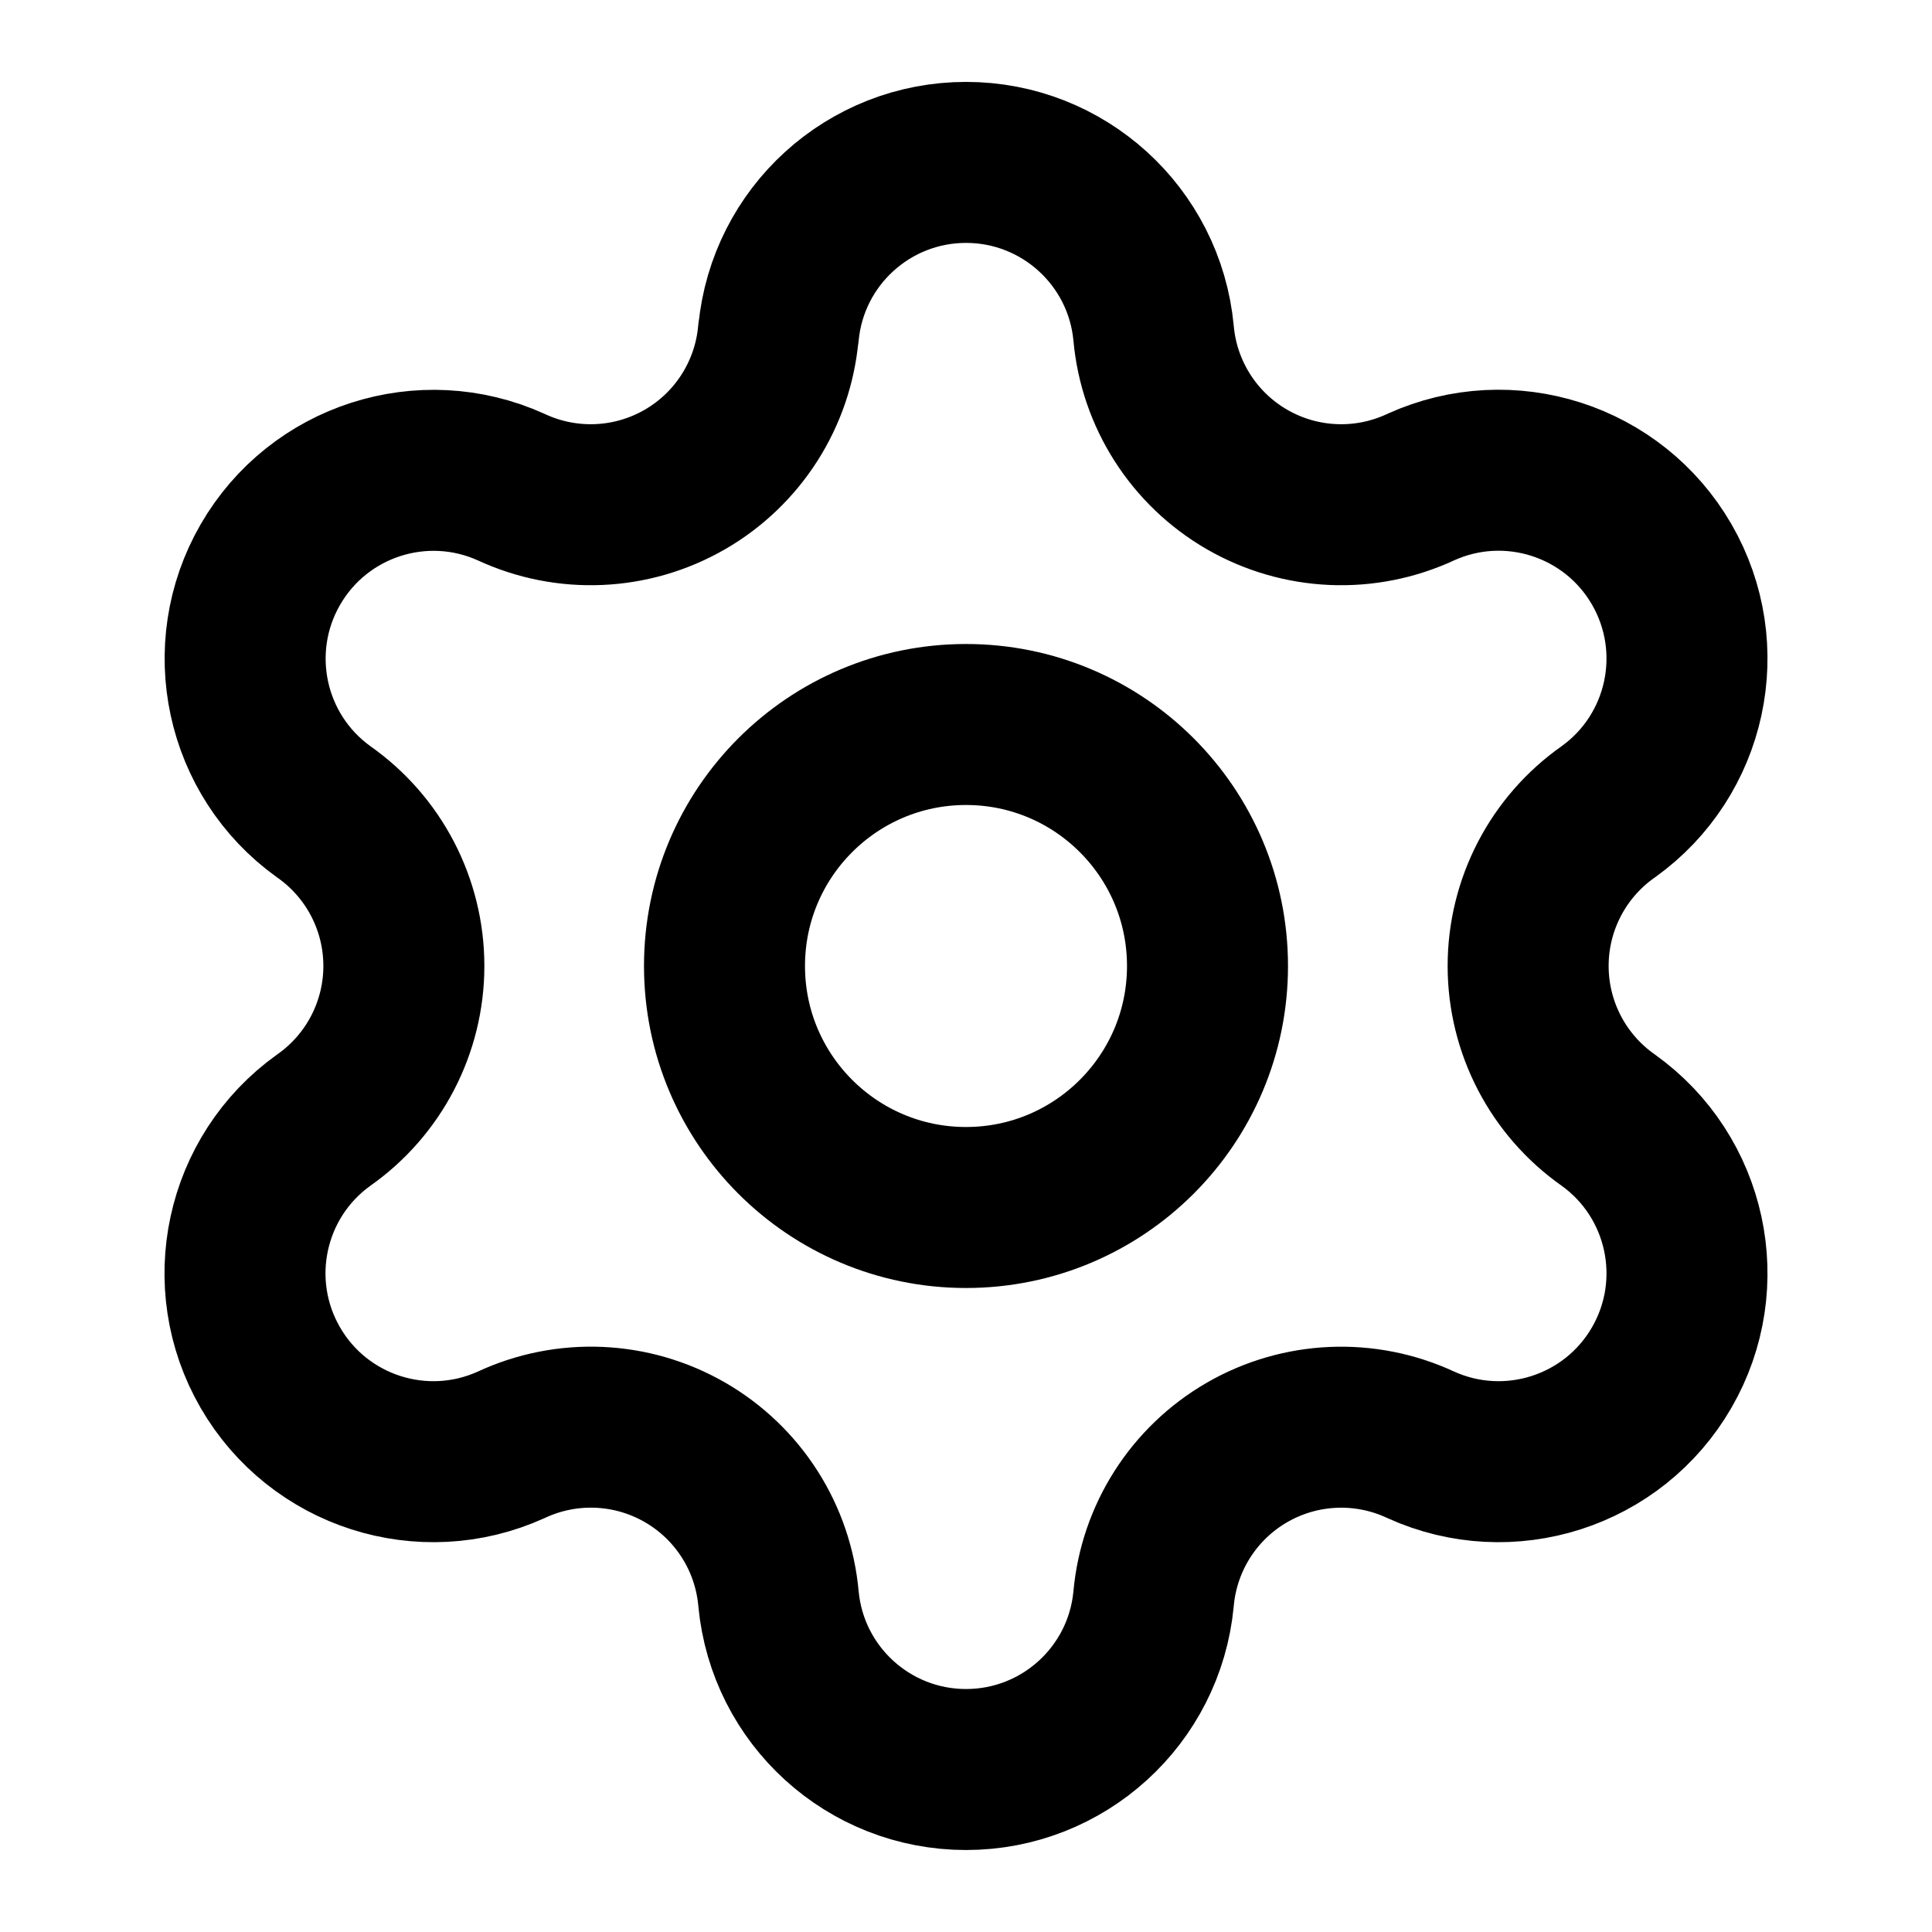
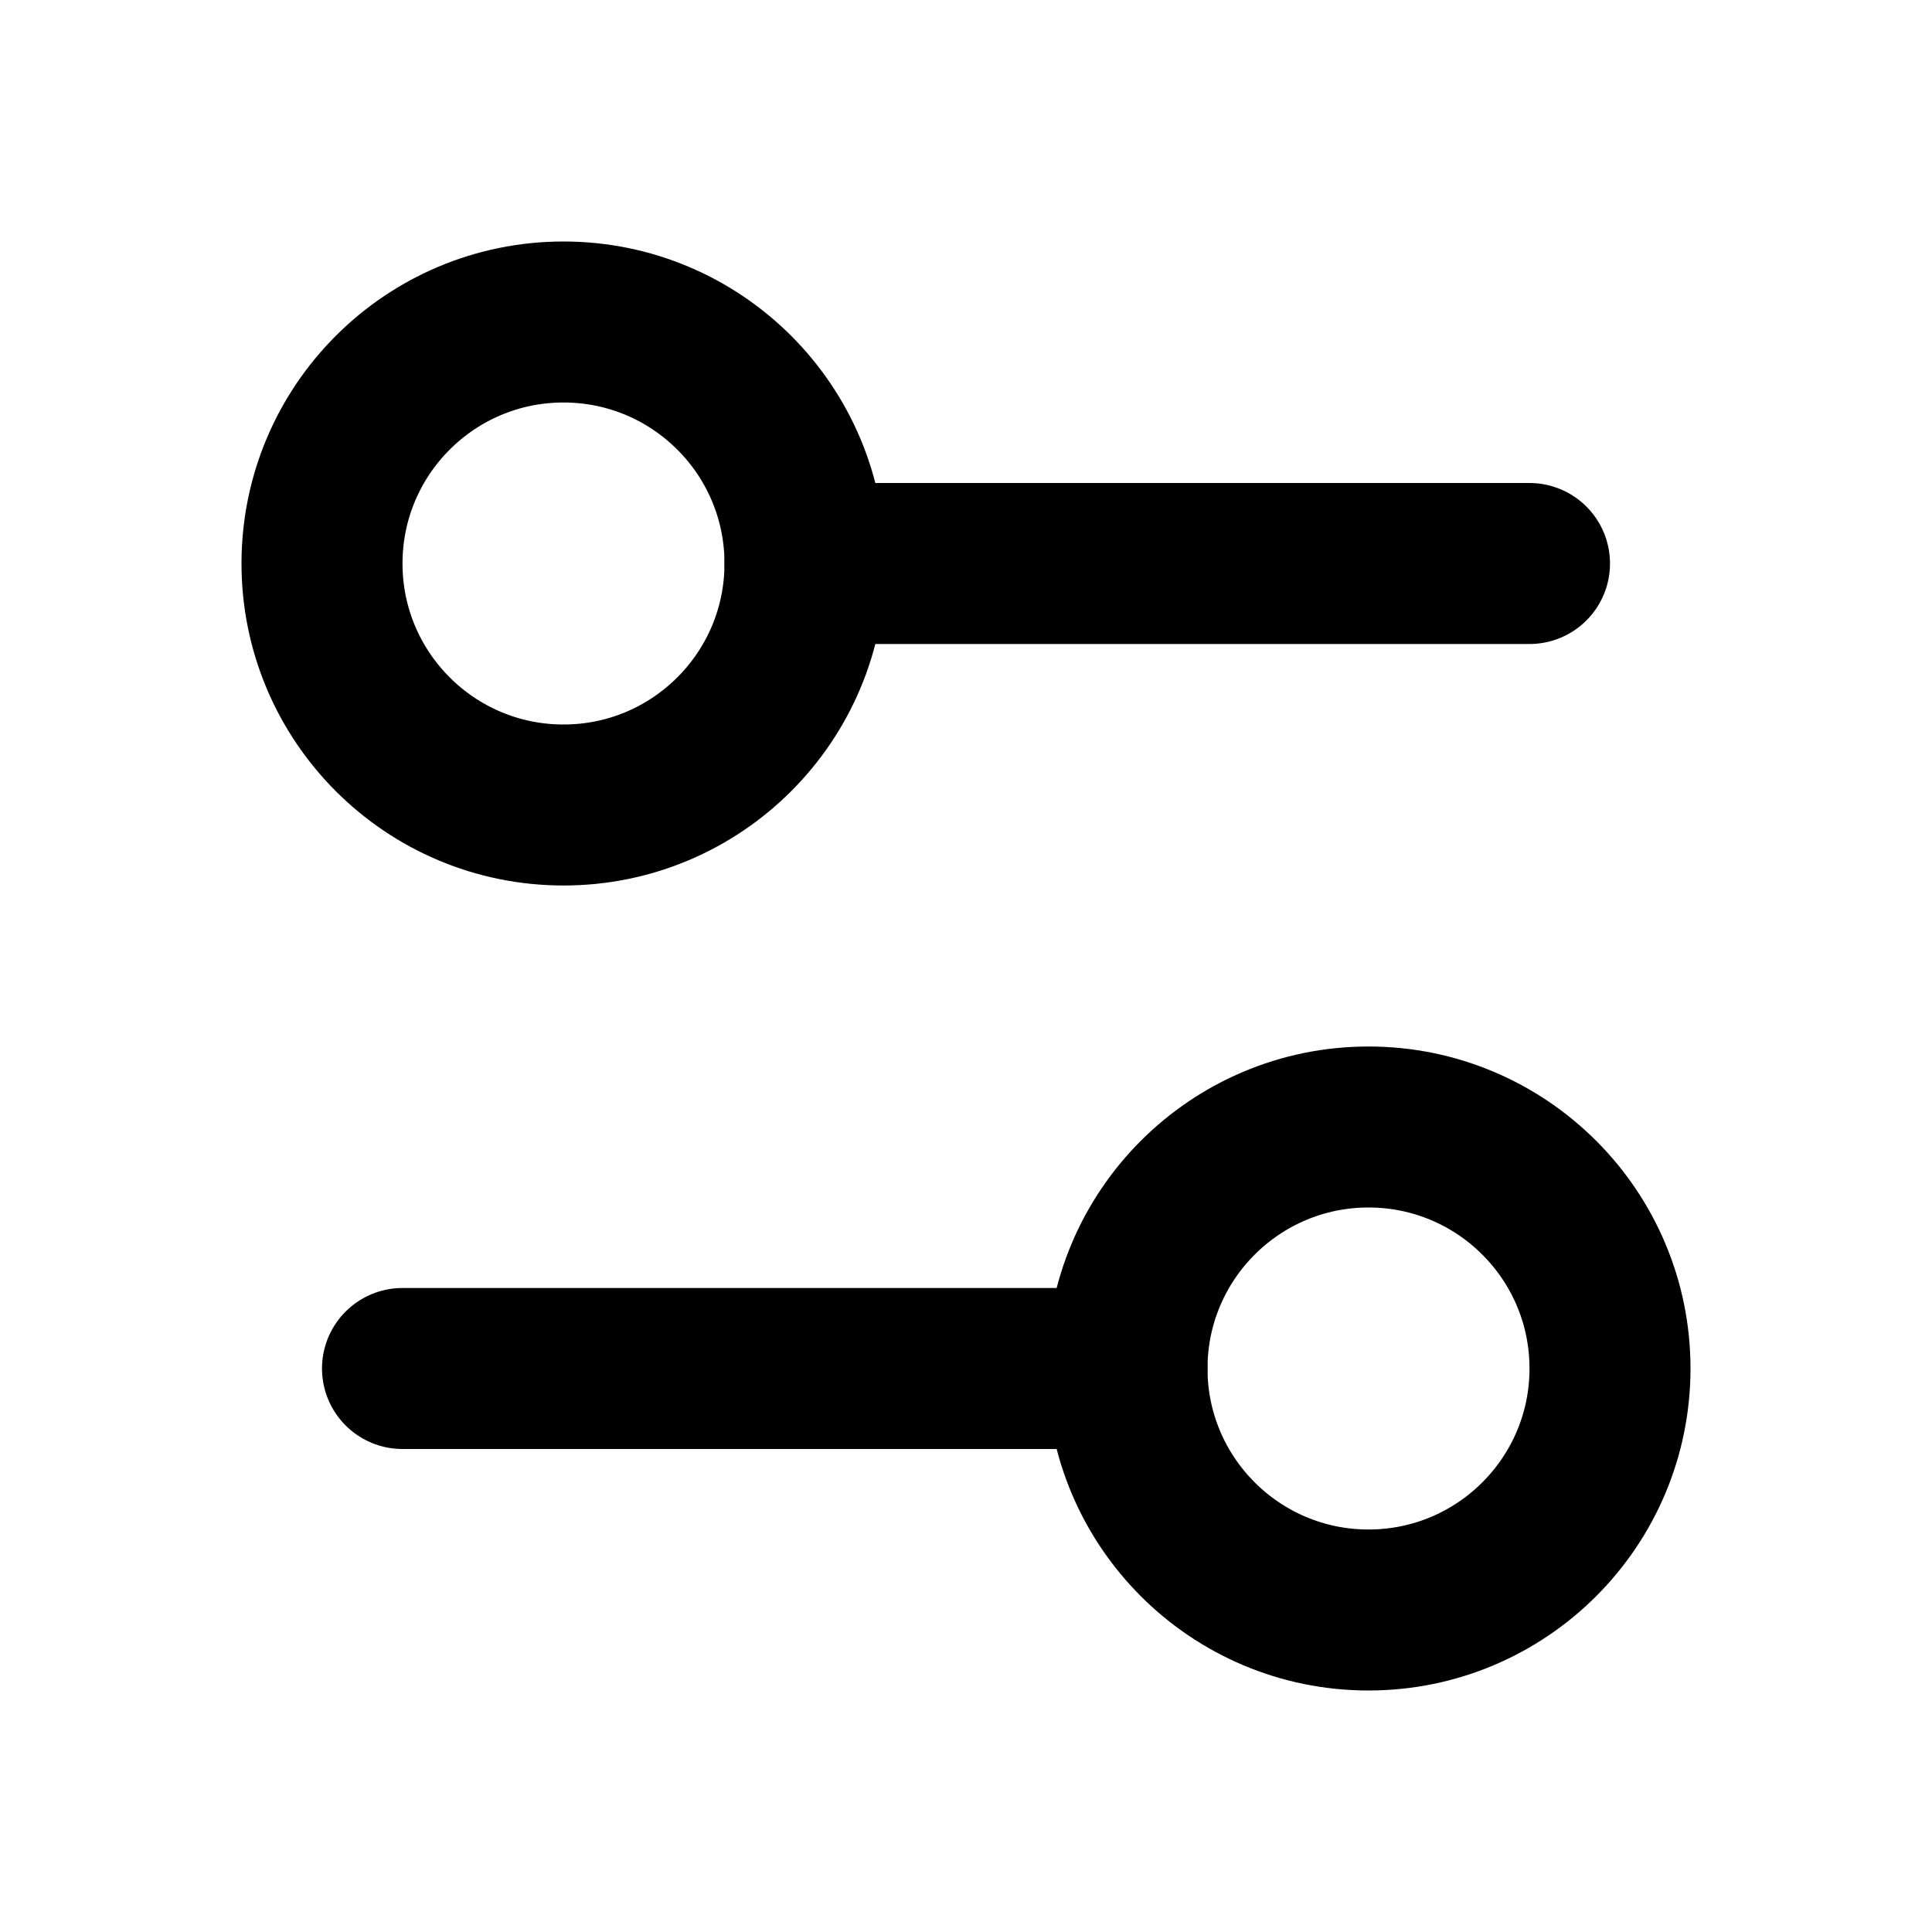
- <svg xmlns="http://www.w3.org/2000/svg" width="24" height="24" viewBox="0 0 24 24" fill="none" stroke="currentColor" stroke-width="2" stroke-linecap="round" stroke-linejoin="round" class="lucide lucide-settings-icon lucide-settings">
-   <path d="M9.671 4.136a2.34 2.34 0 0 1 4.659 0 2.34 2.34 0 0 0 3.319 1.915 2.34 2.34 0 0 1 2.33 4.033 2.34 2.34 0 0 0 0 3.831 2.34 2.34 0 0 1-2.33 4.033 2.34 2.34 0 0 0-3.319 1.915 2.34 2.34 0 0 1-4.659 0 2.34 2.34 0 0 0-3.32-1.915 2.34 2.34 0 0 1-2.33-4.033 2.34 2.34 0 0 0 0-3.831A2.34 2.34 0 0 1 6.35 6.051a2.34 2.34 0 0 0 3.319-1.915" />
-   <circle cx="12" cy="12" r="3" />
+ <svg xmlns="http://www.w3.org/2000/svg" width="24" height="24" viewBox="0 0 24 24" fill="none" stroke="currentColor" stroke-width="2" stroke-linecap="round" stroke-linejoin="round" class="lucide lucide-settings2-icon lucide-settings-2">
+   <path d="M14 17H5" />
+   <path d="M19 7h-9" />
+   <circle cx="17" cy="17" r="3" />
+   <circle cx="7" cy="7" r="3" />
</svg>
